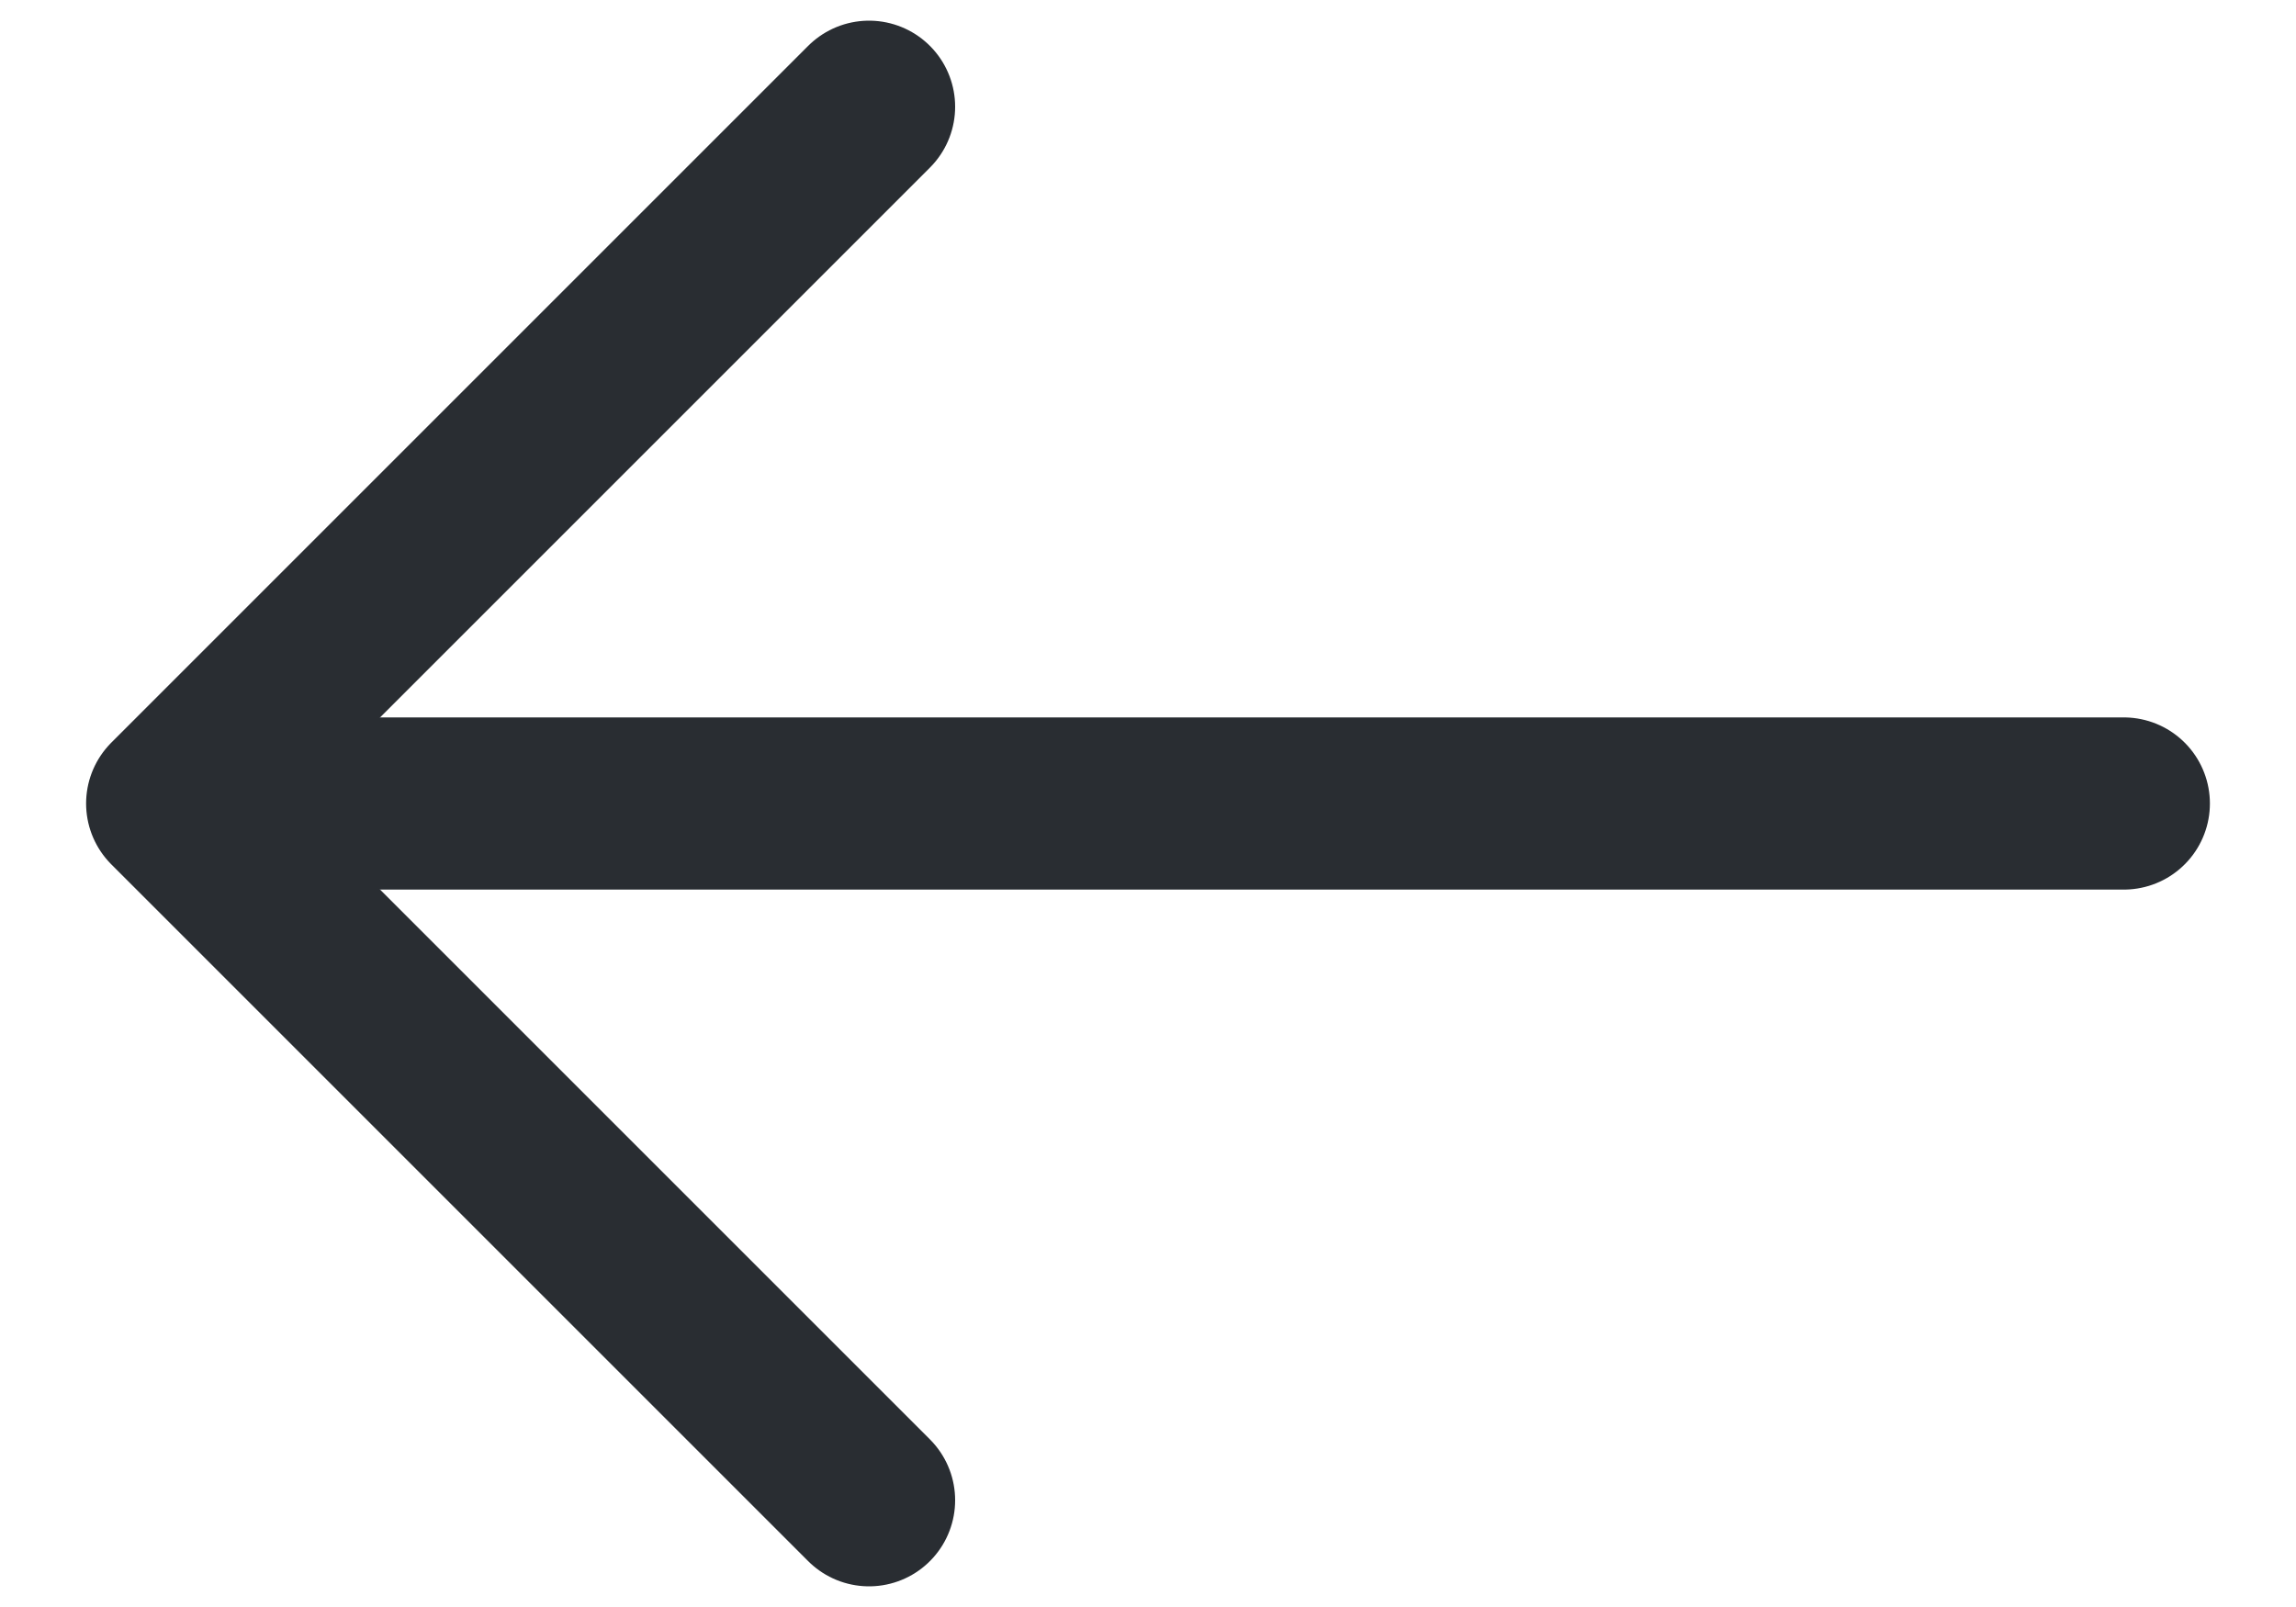
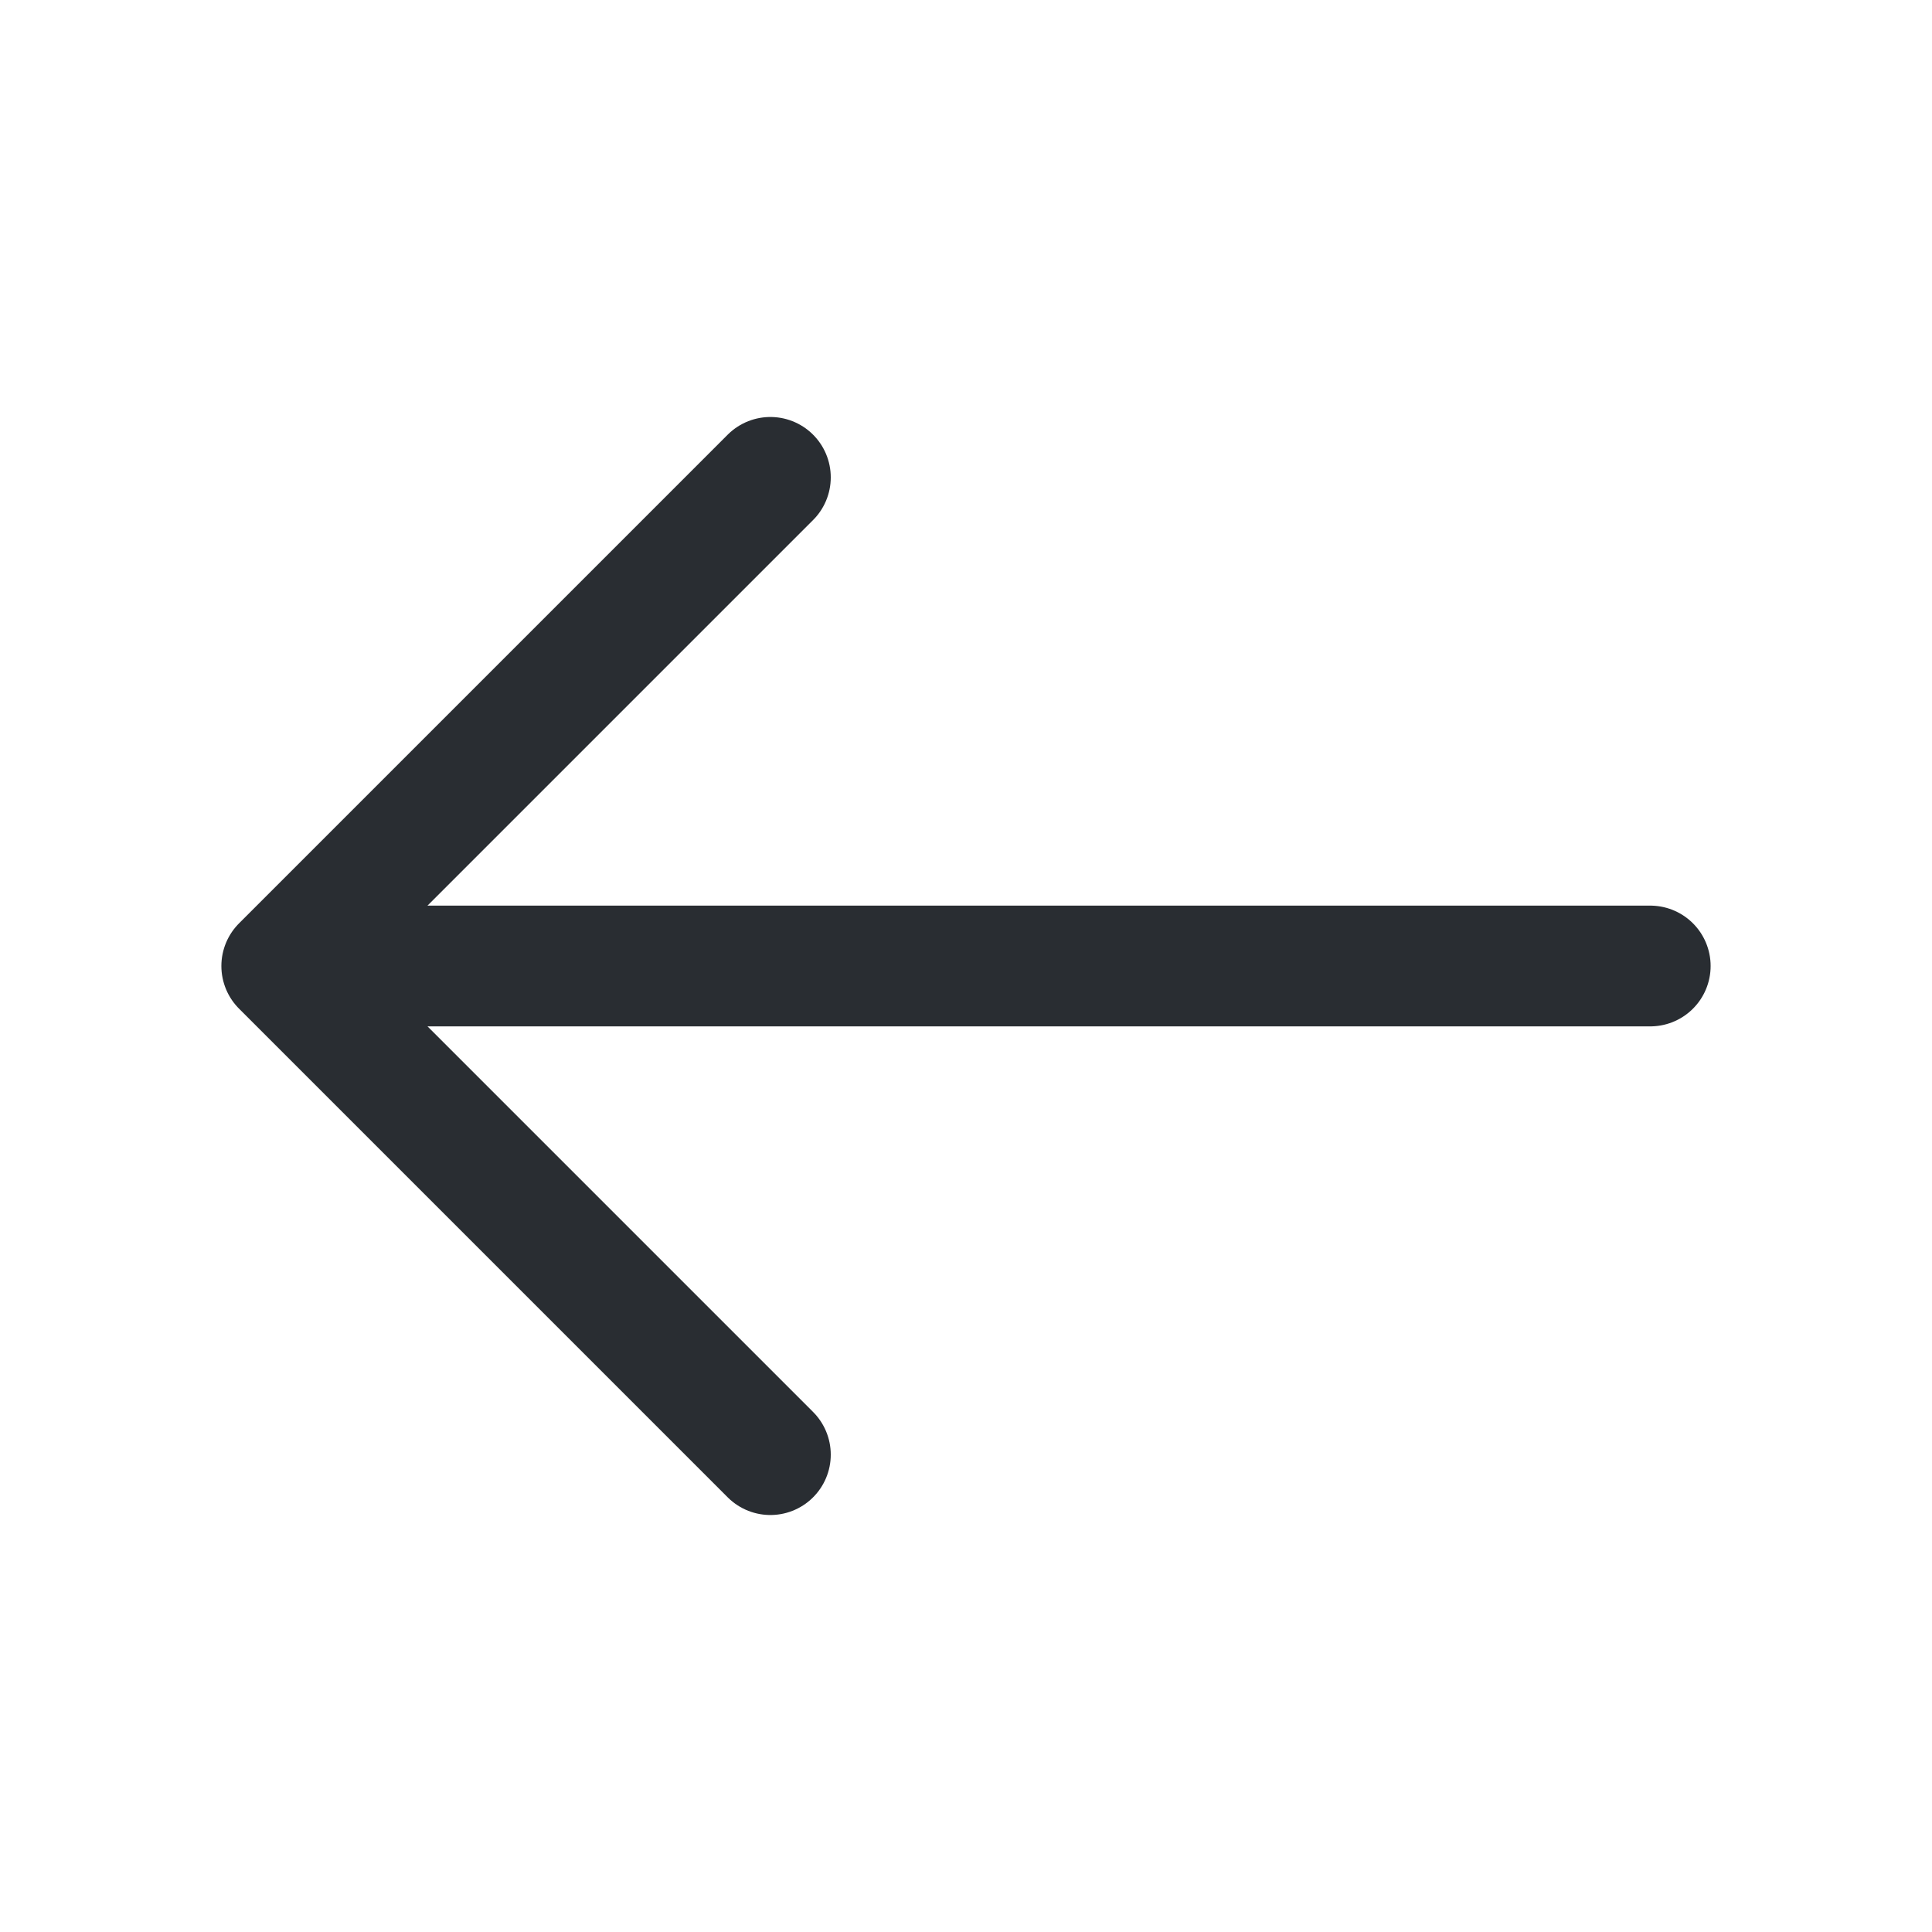
- <svg xmlns="http://www.w3.org/2000/svg" width="20" height="14" viewBox="0 0 20 14" fill="none">
-   <path d="M7.57 0.93L1.5 7L7.57 13.07" stroke="#292D32" stroke-width="1.5" stroke-miterlimit="10" stroke-linecap="round" stroke-linejoin="round" />
-   <path d="M18.5 7H1.67" stroke="#292D32" stroke-width="1.5" stroke-miterlimit="10" stroke-linecap="round" stroke-linejoin="round" />
+ <svg xmlns="http://www.w3.org/2000/svg" width="24" height="24" viewBox="0 0 24 24" fill="none">
+   <path d="M9.57 5.93L3.5 12L9.57 18.07" stroke="#292D32" stroke-width="1.5" stroke-miterlimit="10" stroke-linecap="round" stroke-linejoin="round" />
+   <path d="M20.5 12H3.67" stroke="#292D32" stroke-width="1.5" stroke-miterlimit="10" stroke-linecap="round" stroke-linejoin="round" />
</svg>
